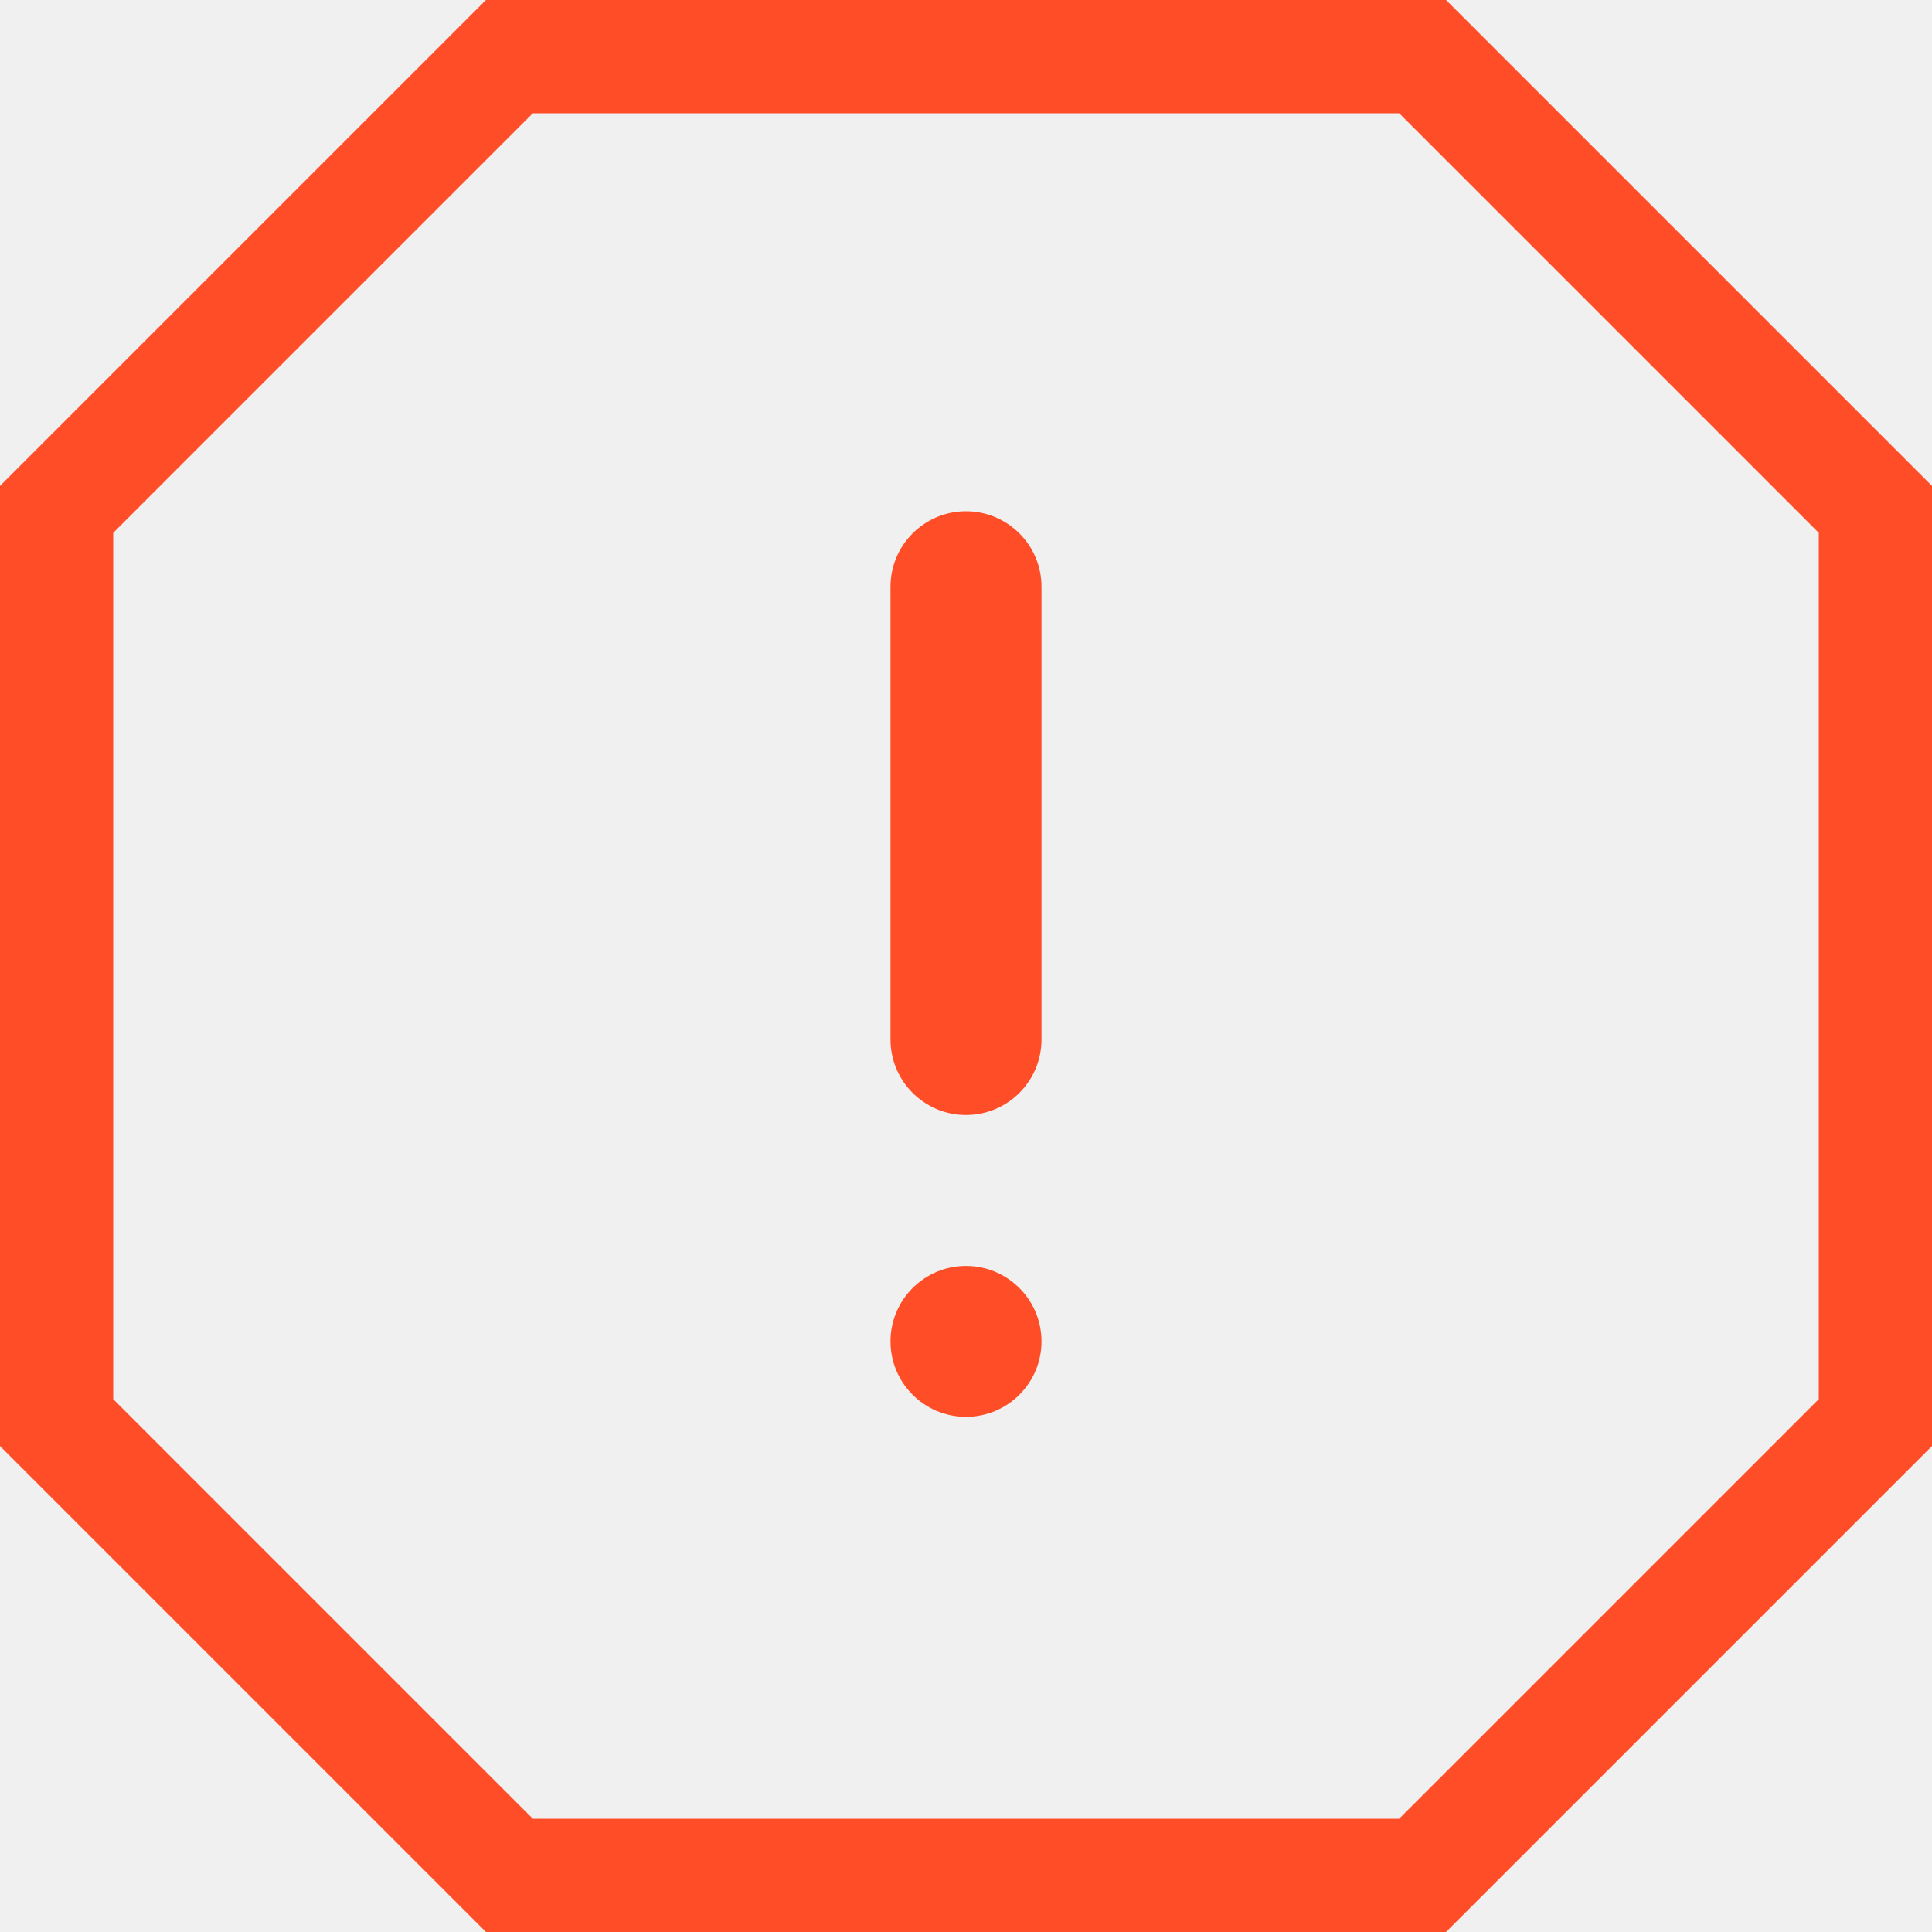
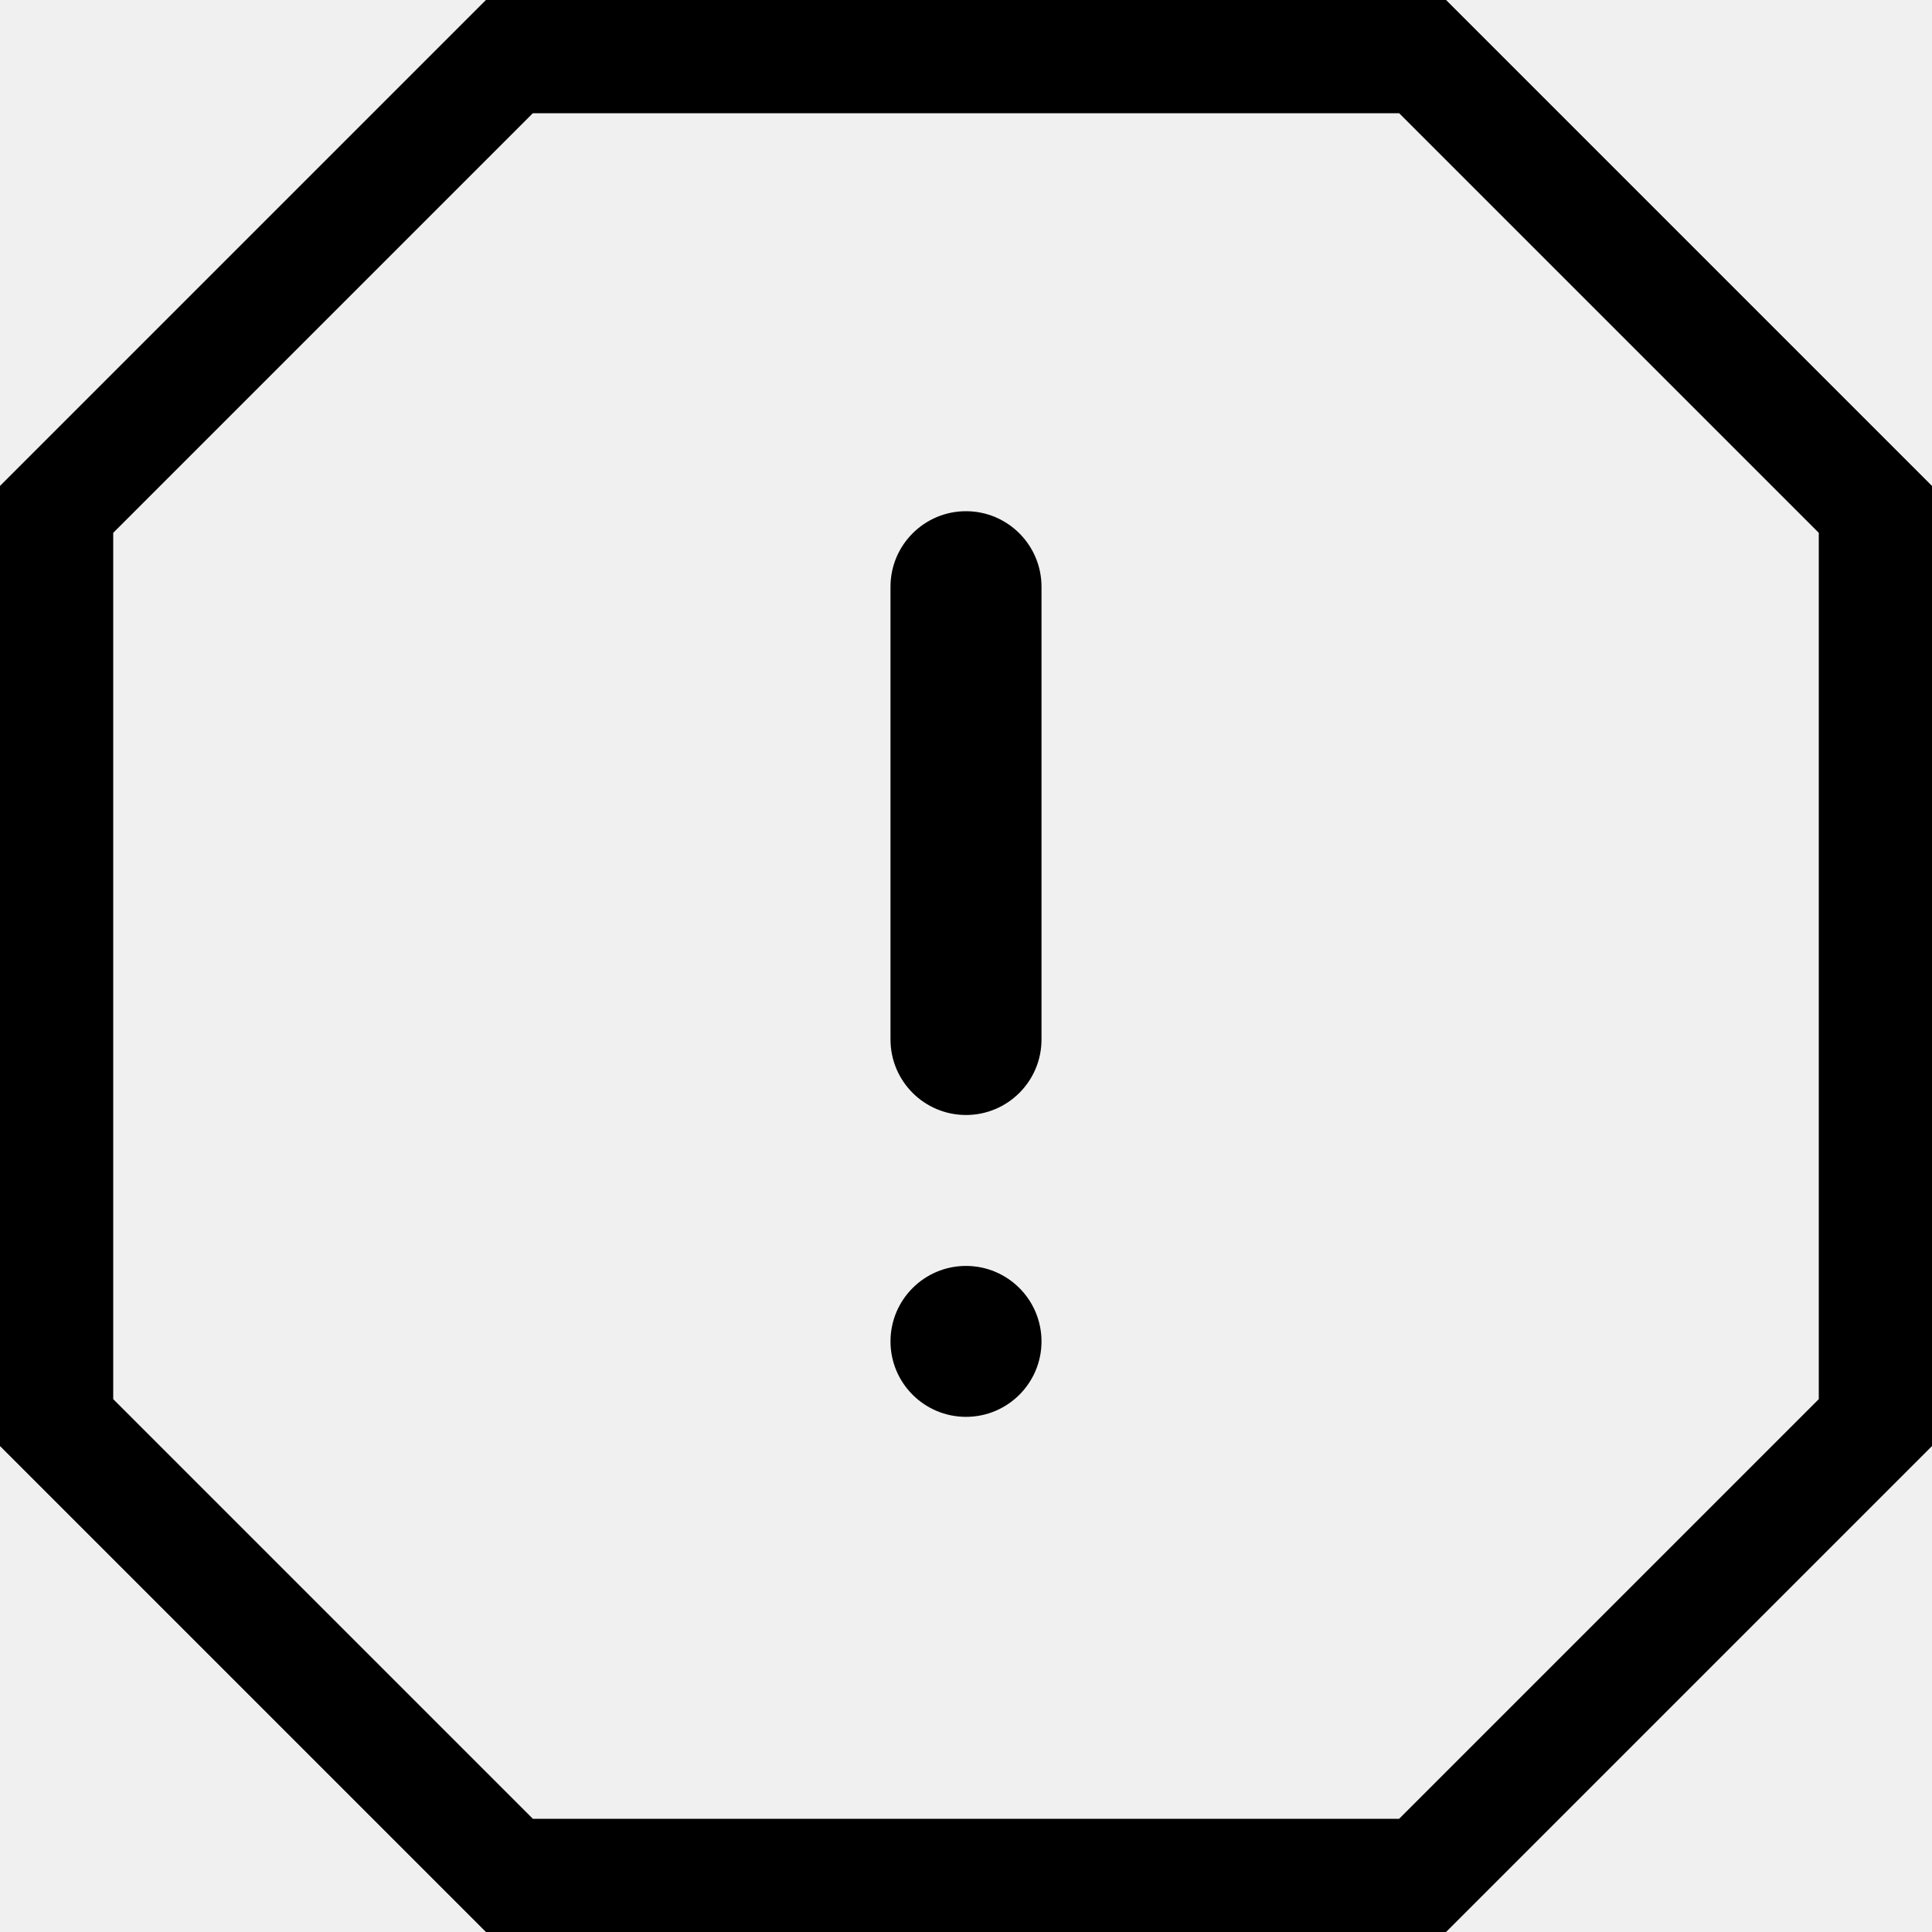
<svg xmlns="http://www.w3.org/2000/svg" width="25" height="25" viewBox="0 0 25 25" fill="none">
  <g clip-path="url(#clip0_6713_202785)">
-     <path d="M6.288 0L0 6.288V18.712L6.288 25H18.712L25 18.712V6.288L18.712 0L6.288 0ZM23.535 18.105L18.105 23.535H6.895L1.465 18.105V6.895L6.895 1.465H18.105L23.535 6.895V18.105Z" fill="#FF4E27" />
-     <path d="M12.5 14.428C11.961 14.428 11.523 13.991 11.523 13.451V7.592C11.523 7.053 11.961 6.615 12.5 6.615C13.039 6.615 13.477 7.053 13.477 7.592V13.451C13.477 13.991 13.039 14.428 12.5 14.428Z" fill="#FF4E27" />
-     <path d="M12.5 18.334C13.039 18.334 13.477 17.897 13.477 17.358C13.477 16.818 13.039 16.381 12.5 16.381C11.961 16.381 11.523 16.818 11.523 17.358C11.523 17.897 11.961 18.334 12.5 18.334Z" fill="#FF4E27" />
+     <path d="M6.288 0L0 6.288V18.712L6.288 25H18.712L25 18.712V6.288L18.712 0L6.288 0ZM23.535 18.105L18.105 23.535H6.895L1.465 18.105V6.895L6.895 1.465H18.105L23.535 6.895V18.105Z" fill="currentColor" />
+     <path d="M12.5 14.428C11.961 14.428 11.523 13.991 11.523 13.451V7.592C11.523 7.053 11.961 6.615 12.5 6.615C13.039 6.615 13.477 7.053 13.477 7.592V13.451C13.477 13.991 13.039 14.428 12.5 14.428Z" fill="currentColor" />
+     <path d="M12.5 18.334C13.039 18.334 13.477 17.897 13.477 17.358C13.477 16.818 13.039 16.381 12.5 16.381C11.961 16.381 11.523 16.818 11.523 17.358C11.523 17.897 11.961 18.334 12.5 18.334Z" fill="currentColor" />
  </g>
  <defs>
    <clipPath id="clip0_6713_202785">
      <rect width="25" height="25" fill="white" />
    </clipPath>
  </defs>
</svg>
